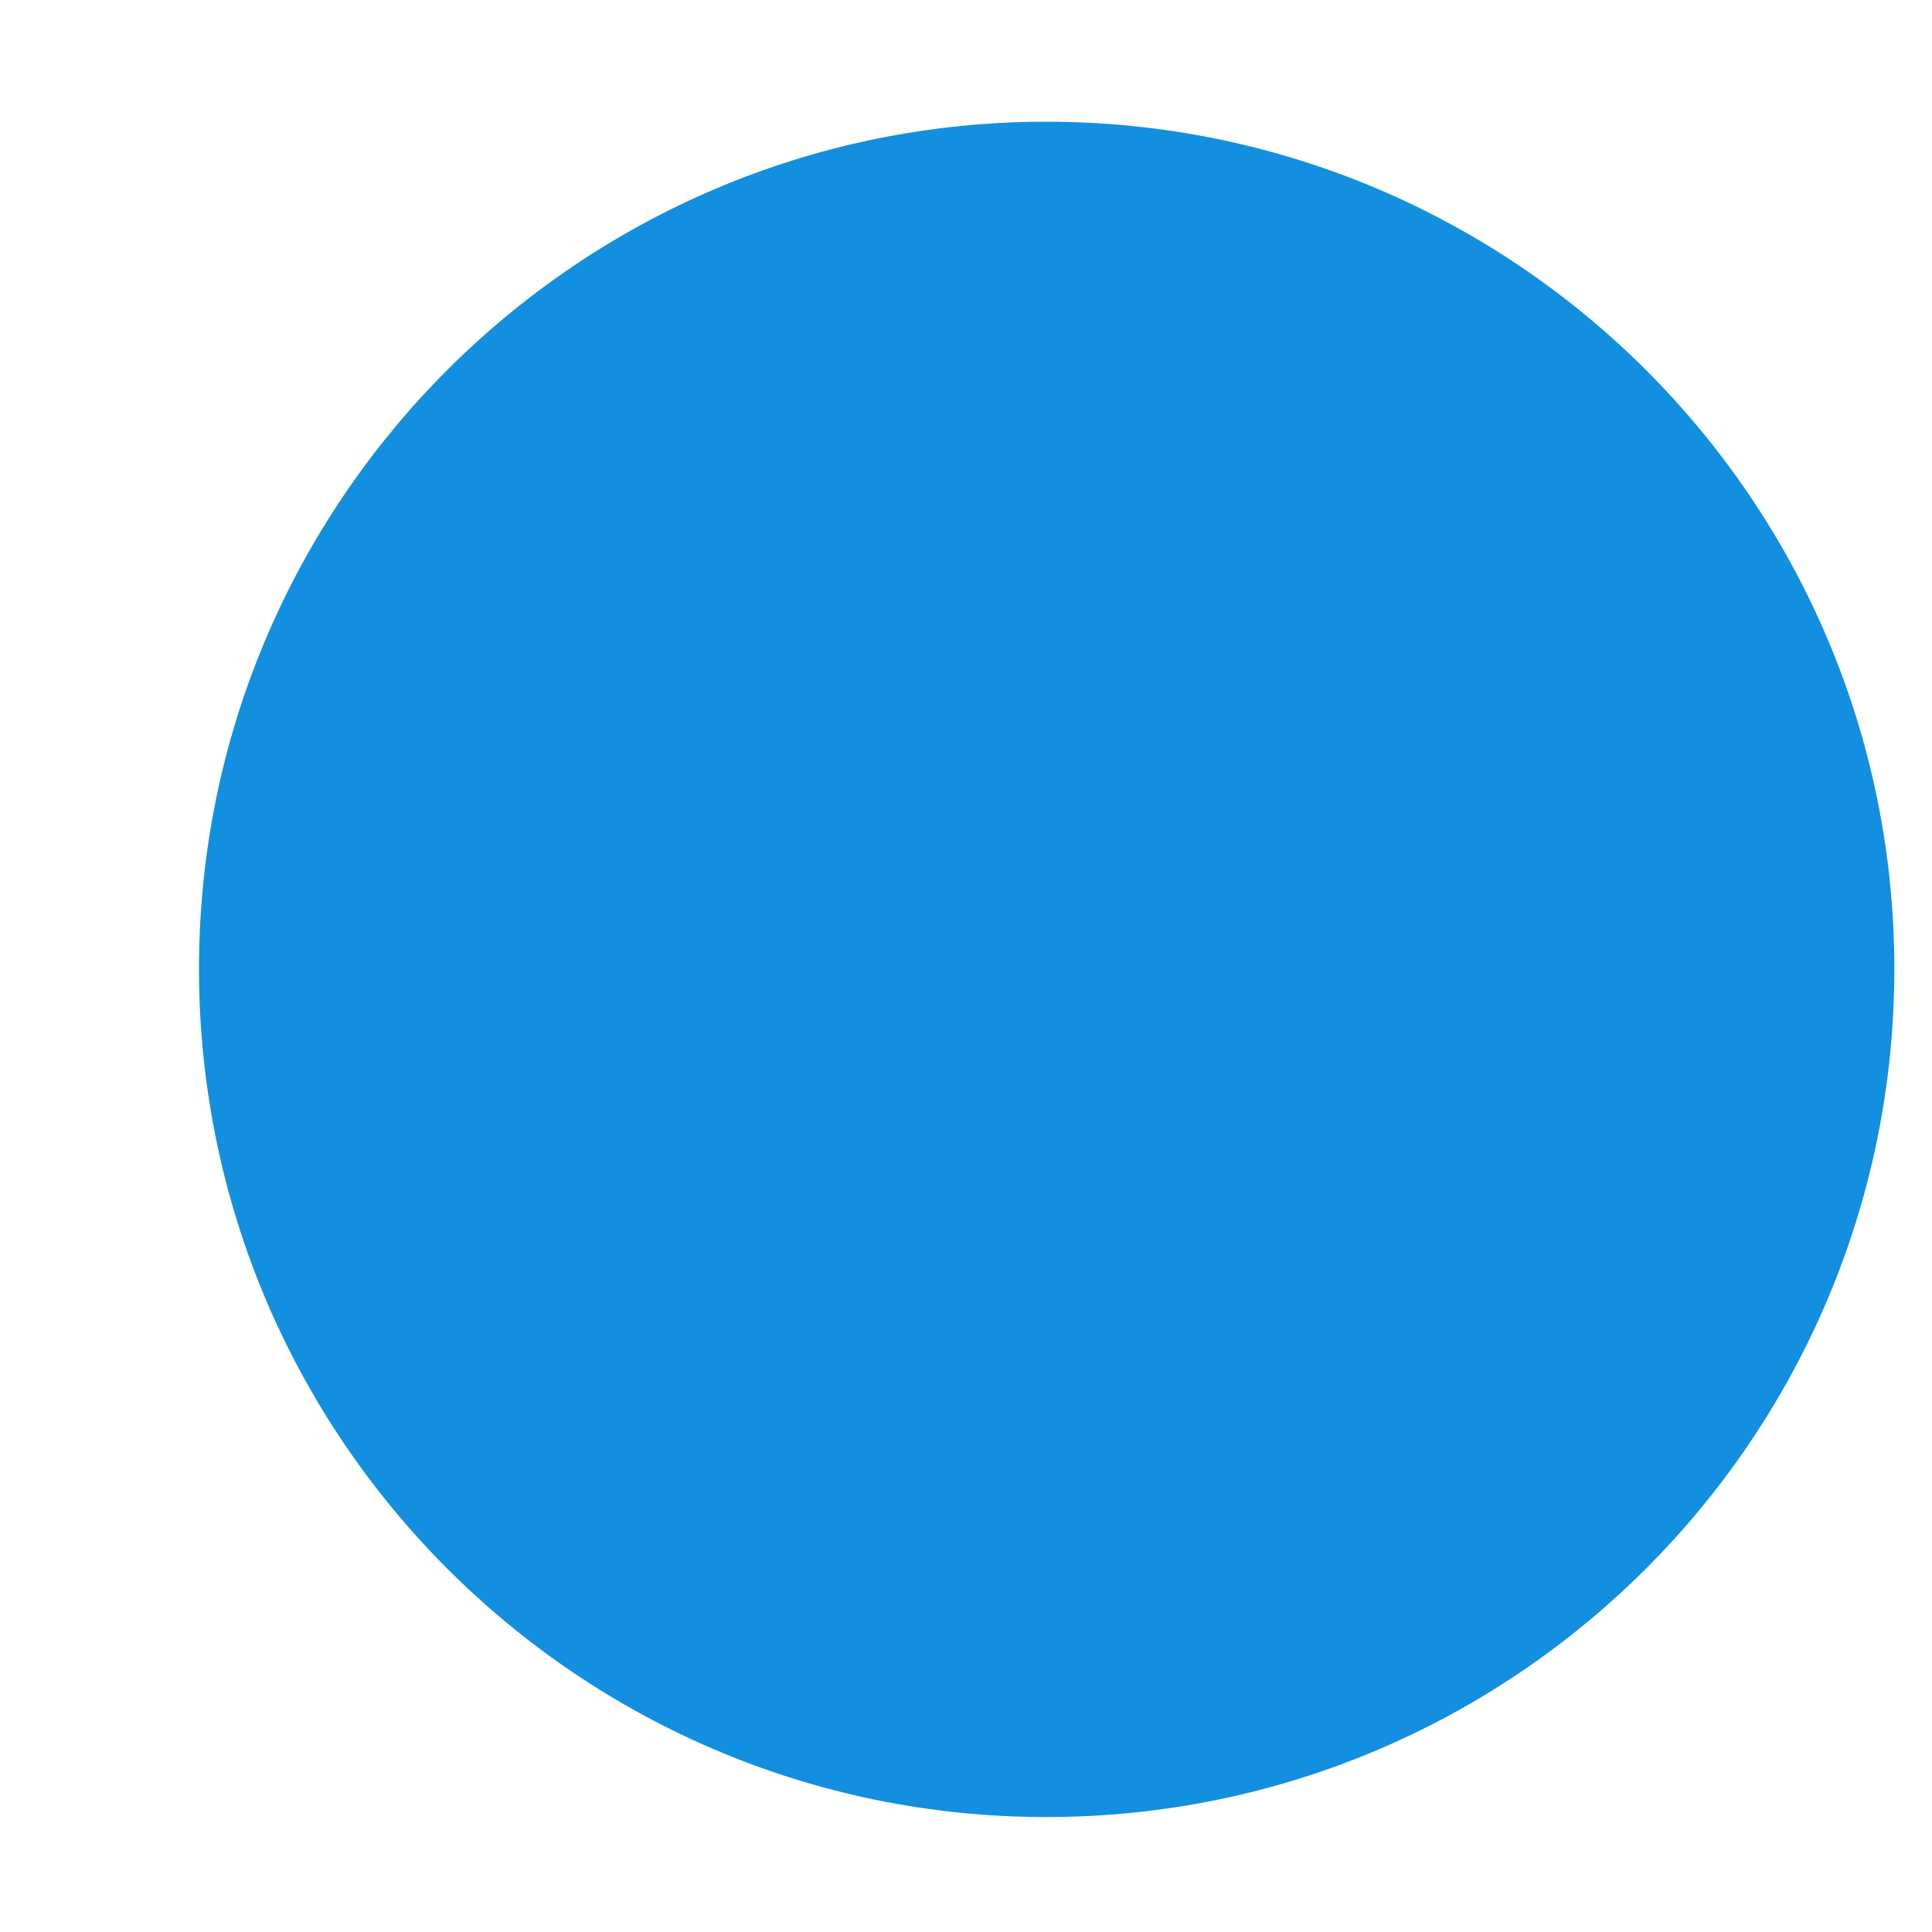
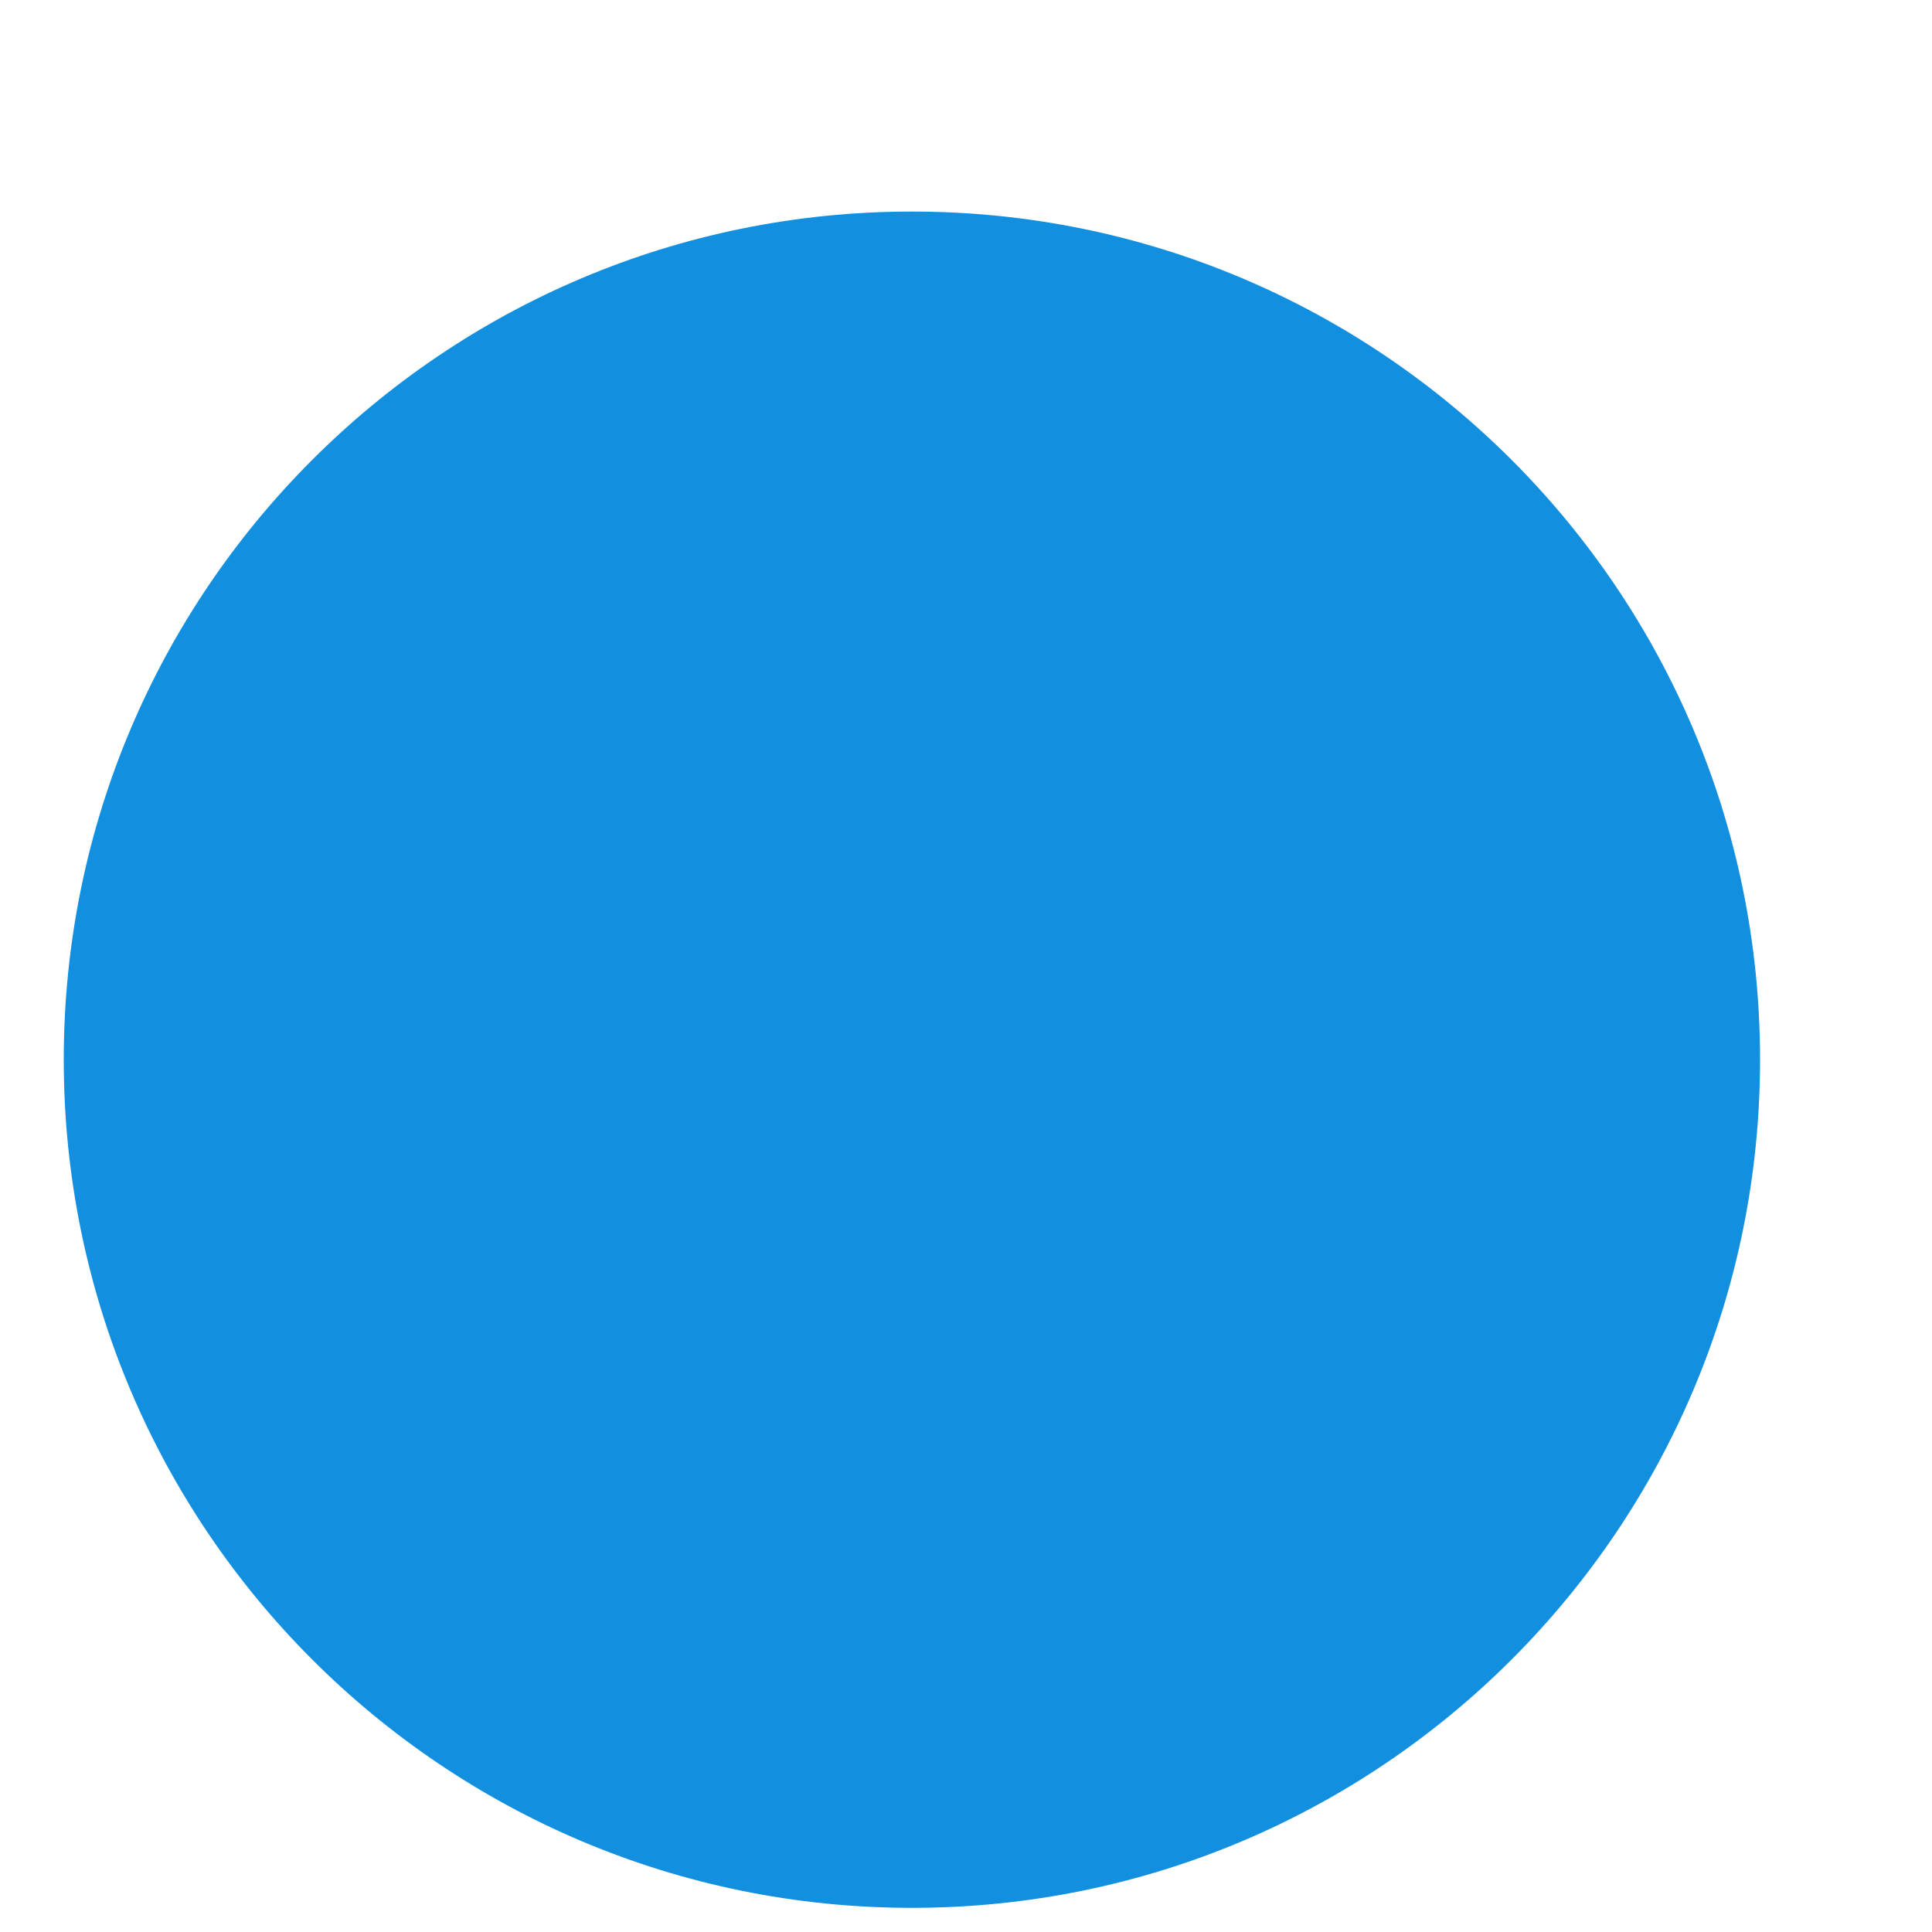
<svg xmlns="http://www.w3.org/2000/svg" version="1.1" width="2px" height="2px">
-   <g transform="matrix(1 0 0 1 -2476 -521 )">
-     <path d="M 0.206 1.003  C 0.206 1.488  0.599 1.881  1.083 1.881  C 1.568 1.881  1.961 1.488  1.961 1.003  C 1.961 0.519  1.568 0.126  1.083 0.126  C 0.599 0.126  0.206 0.519  0.206 1.003  Z " fill-rule="nonzero" fill="#138fe0" stroke="none" transform="matrix(1 0 0 1 2476 521 )" />
+   <g transform="matrix(1 0 0 1 -2476 -529 )">
+     <path d="M 0.066 1.097  C 0.066 1.582  0.459 1.975  0.944 1.975  C 1.429 1.975  1.822 1.582  1.822 1.097  C 1.822 0.612  1.429 0.219  0.944 0.219  C 0.459 0.219  0.066 0.612  0.066 1.097  Z " fill-rule="nonzero" fill="#138fe0" stroke="none" transform="matrix(1 0 0 1 2476 529 )" />
  </g>
</svg>
